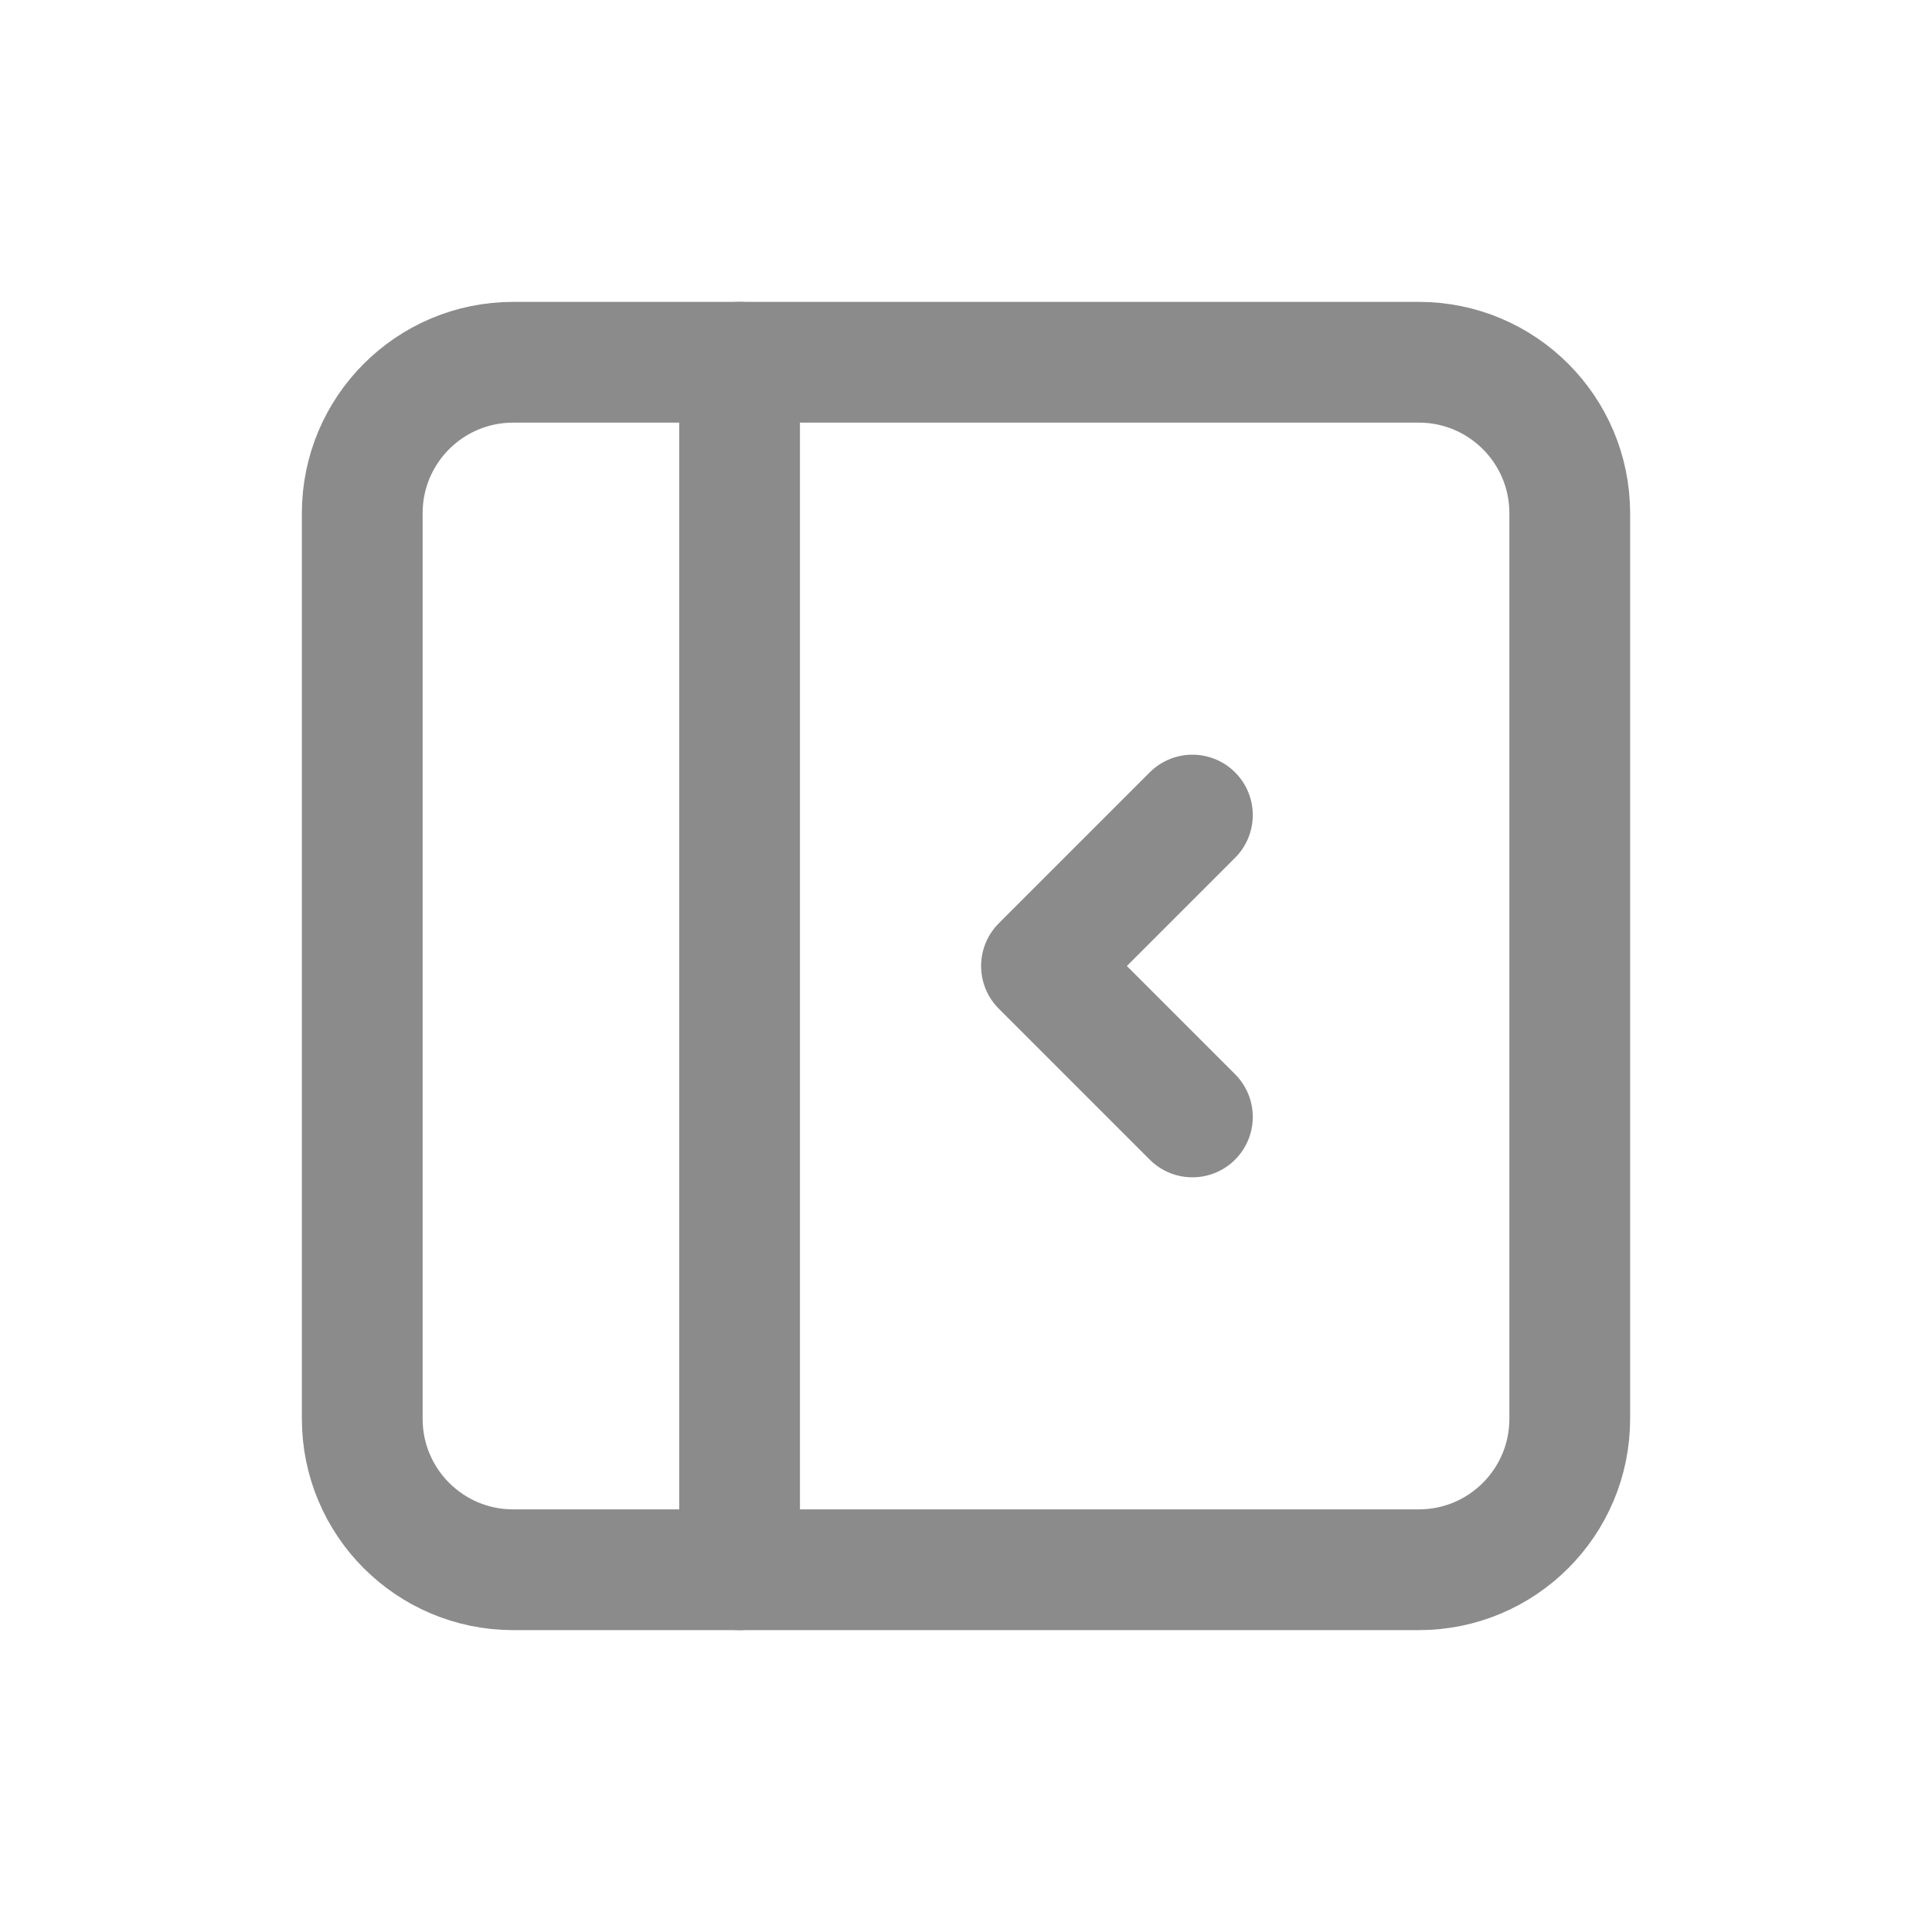
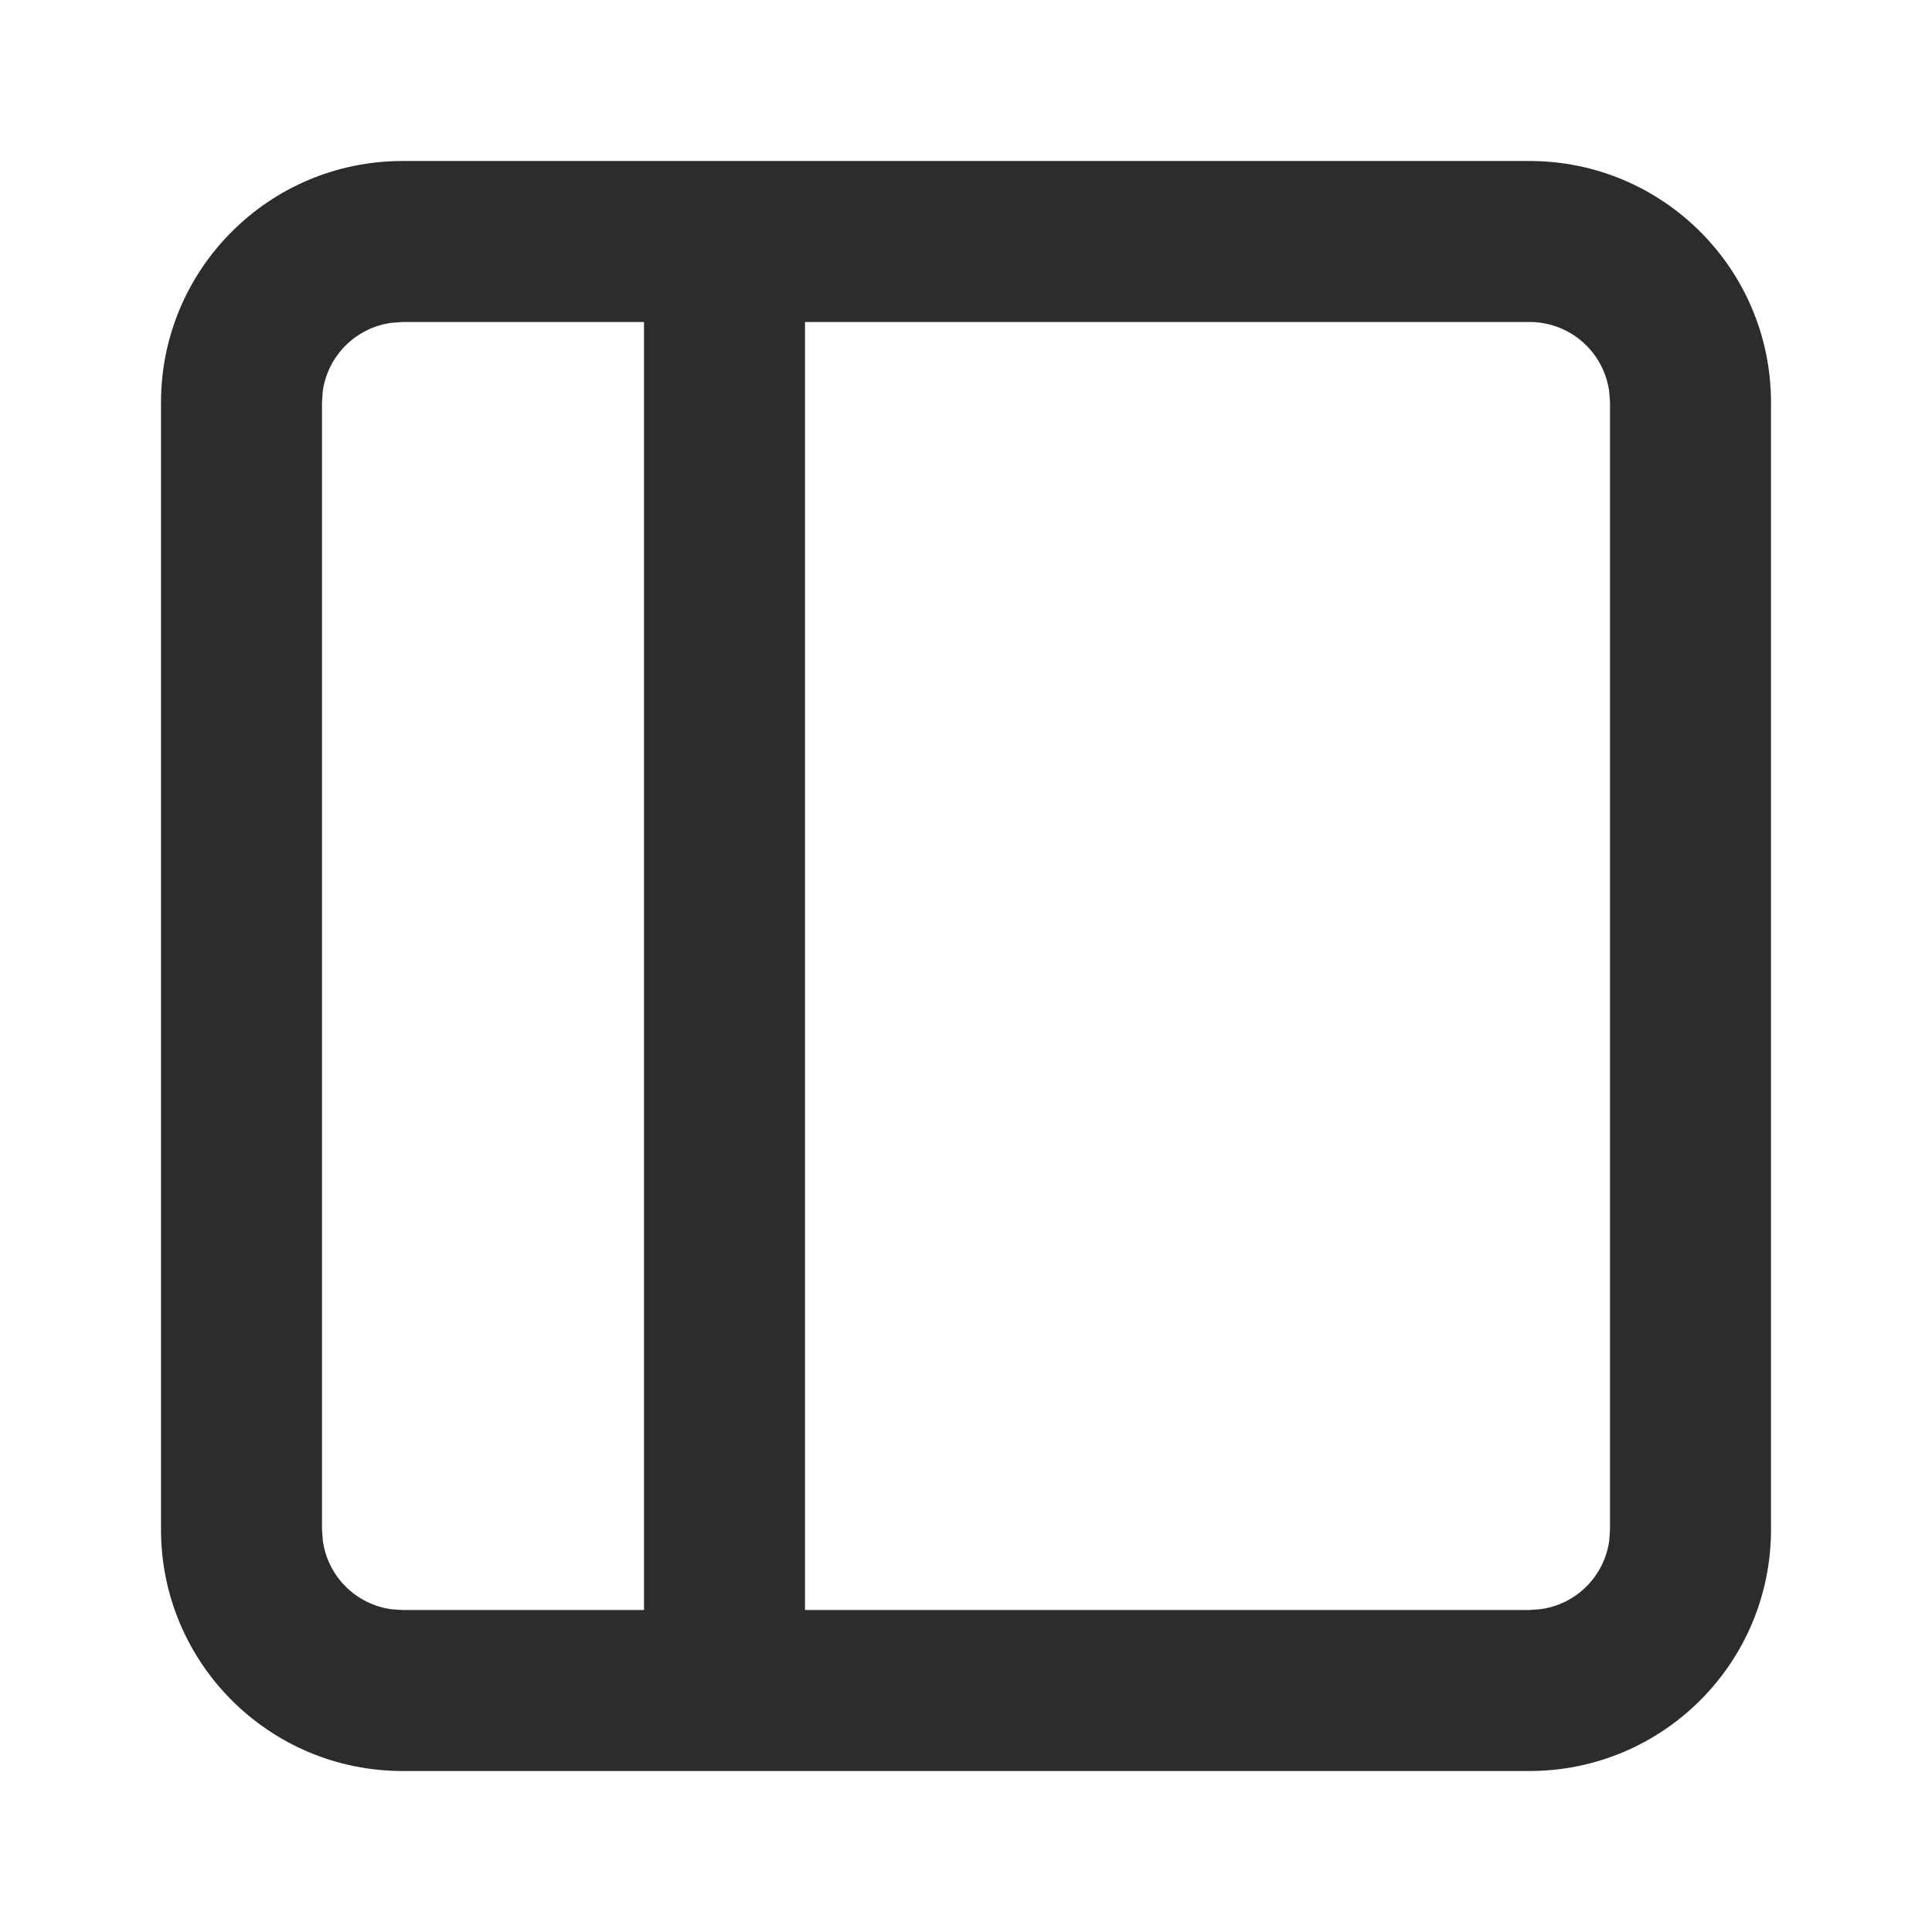
- <svg xmlns="http://www.w3.org/2000/svg" viewBox="-0.5 -0.5 16 16" fill="none" stroke="rgba(139, 139, 139, 1)" stroke-linecap="round" stroke-linejoin="round" height="28" width="28">
-   <path d="M2.5 3.75a1.25 1.25 0 0 1 1.25 -1.25h7.5a1.25 1.25 0 0 1 1.25 1.25v7.5a1.25 1.25 0 0 1 -1.25 1.25H3.75a1.25 1.25 0 0 1 -1.25 -1.25z" stroke-width="1" />
-   <path d="M5.625 2.5v10" stroke-width="1" />
-   <path d="m9.375 6.25 -1.25 1.25 1.25 1.25" stroke-width="1" />
+ <svg xmlns="http://www.w3.org/2000/svg" t="1766130357699" class="icon" viewBox="0 0 1024 1024" version="1.1" p-id="15207" width="256" height="256">
+   <path d="M810.667 85.333a128 128 0 0 1 128 128v597.333a128 128 0 0 1-128 128H213.333a128 128 0 0 1-128-128V213.333a128 128 0 0 1 128-128h597.333zM341.333 170.667H213.333l-5.803 0.427a42.539 42.539 0 0 0-36.48 36.437L170.667 213.333v597.333l0.427 5.803a42.539 42.539 0 0 0 36.437 36.48L213.333 853.333h128V170.667z m469.333 0h-384v682.667h384l5.803-0.427a42.539 42.539 0 0 0 36.48-36.437L853.333 810.667V213.333l-0.427-5.803A42.539 42.539 0 0 0 810.667 170.667z" fill="#2c2c2c" p-id="15208" />
</svg>
